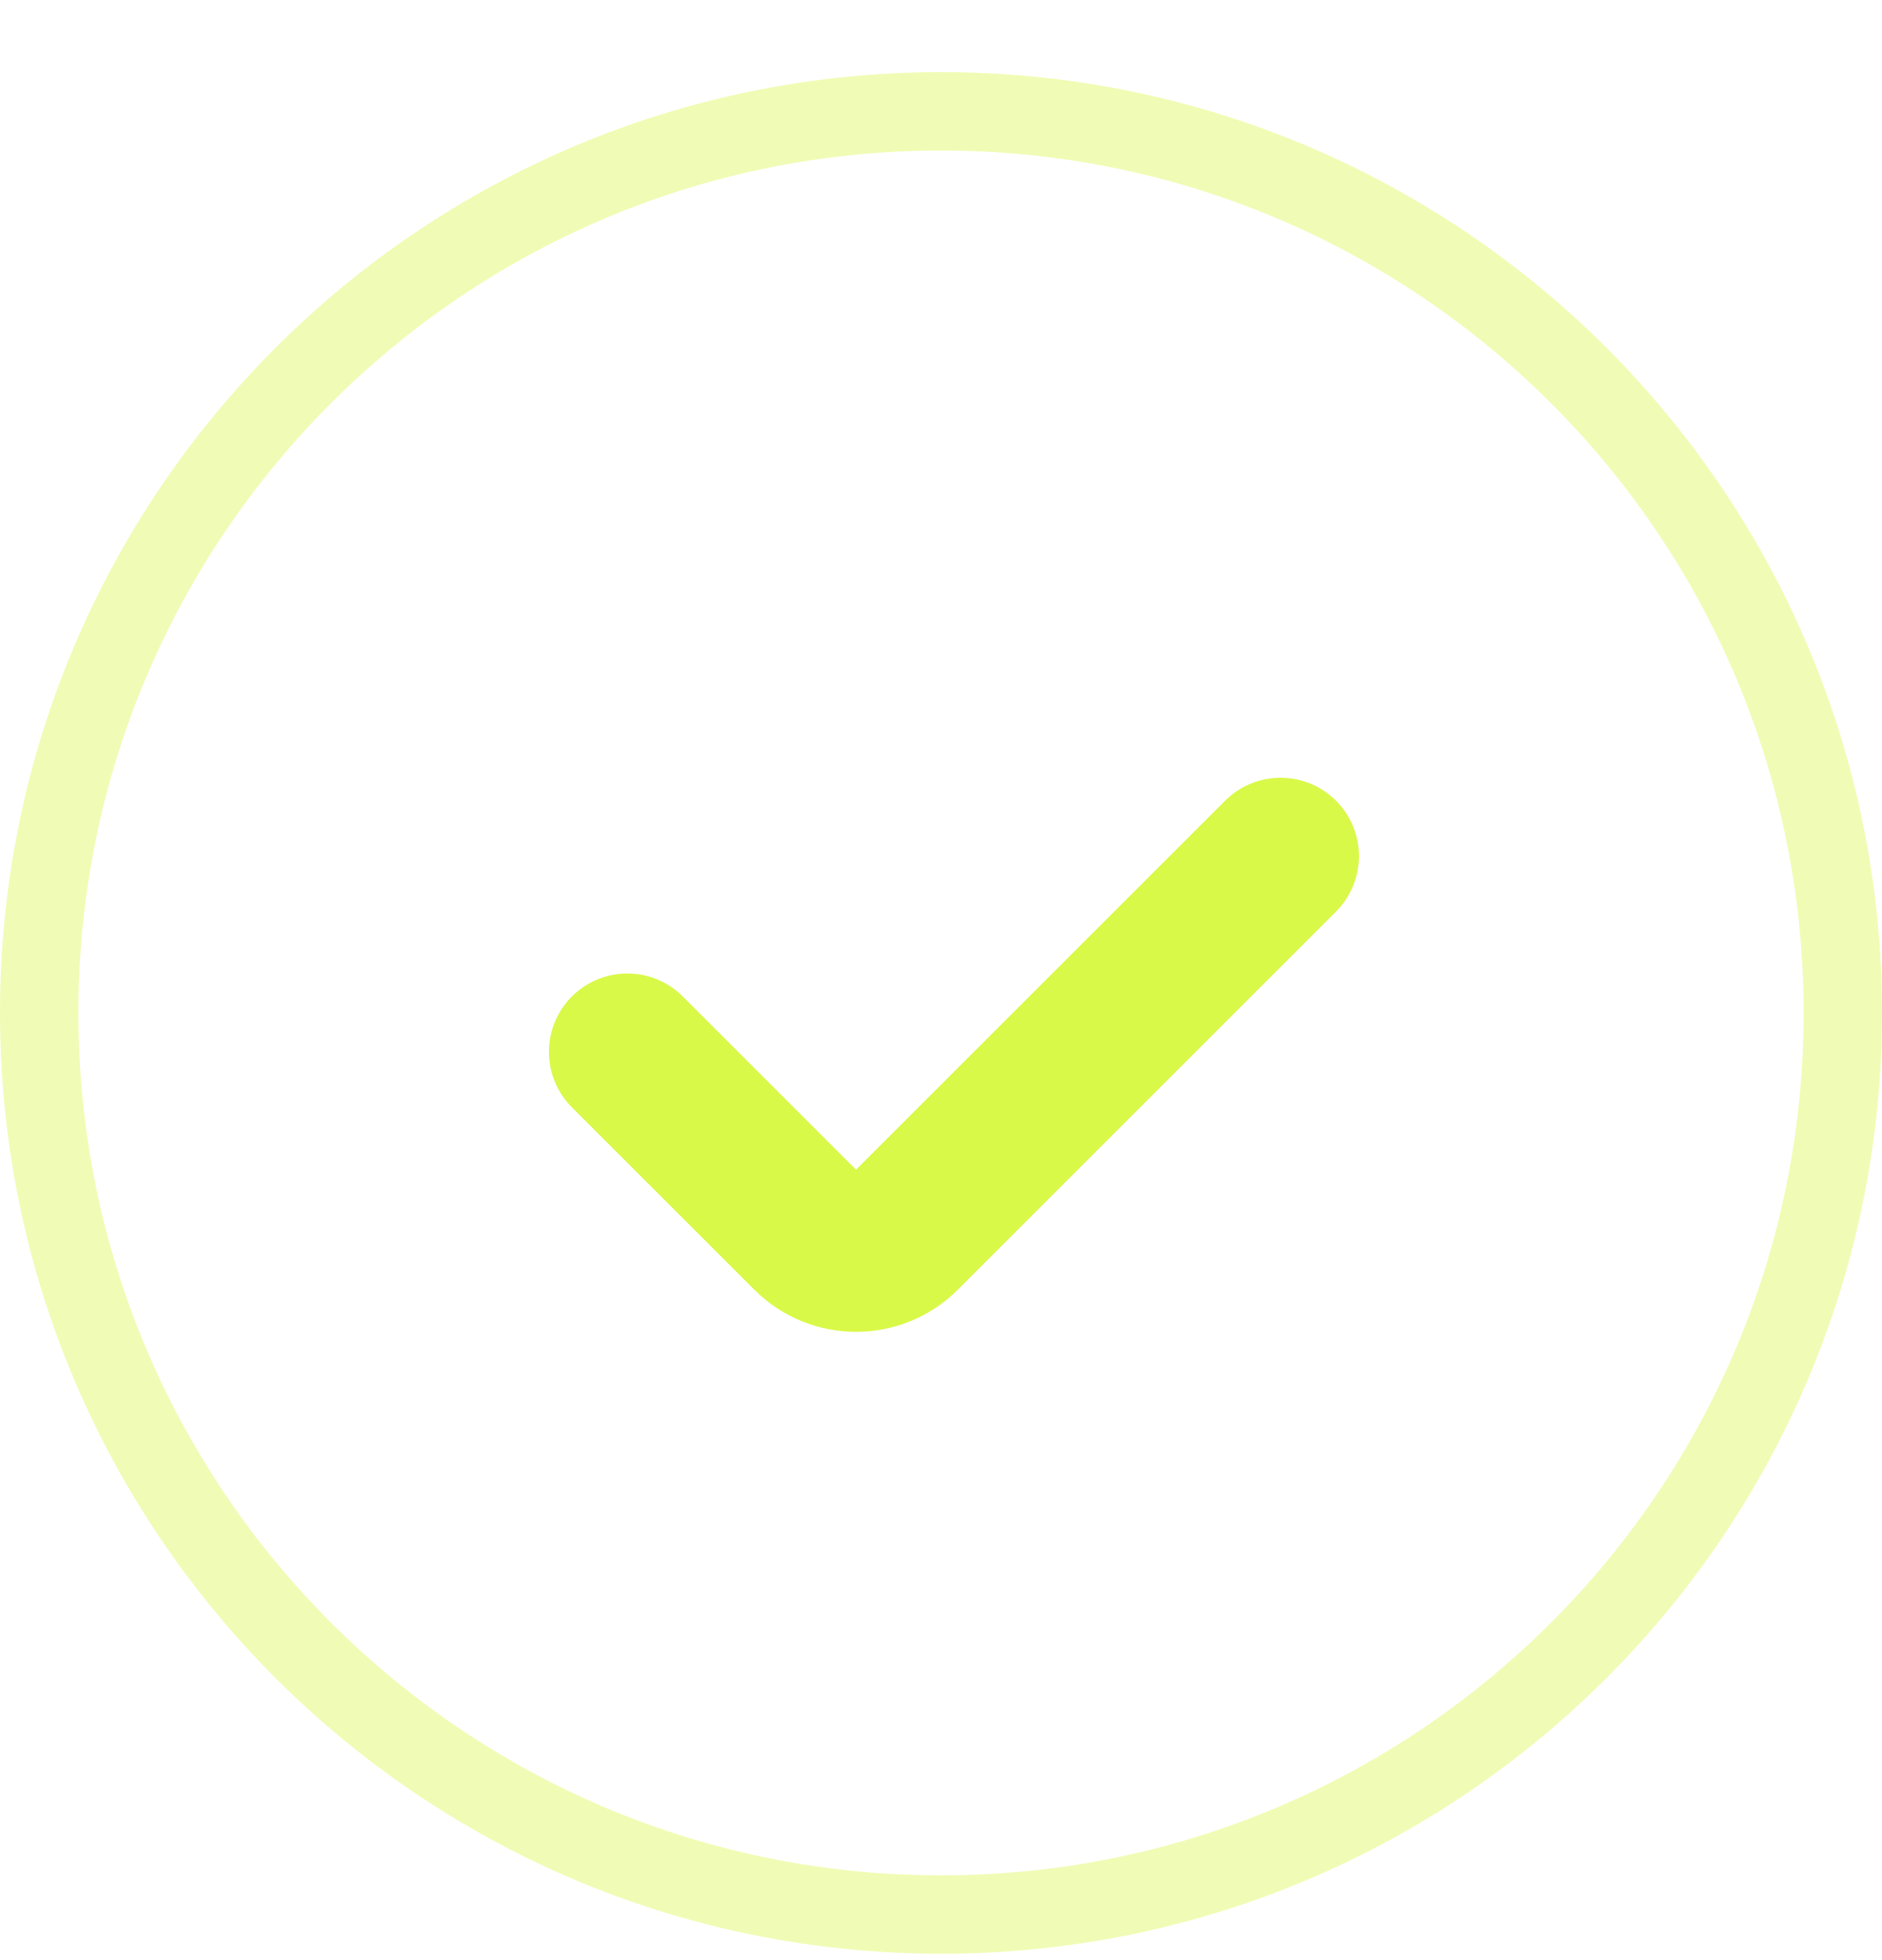
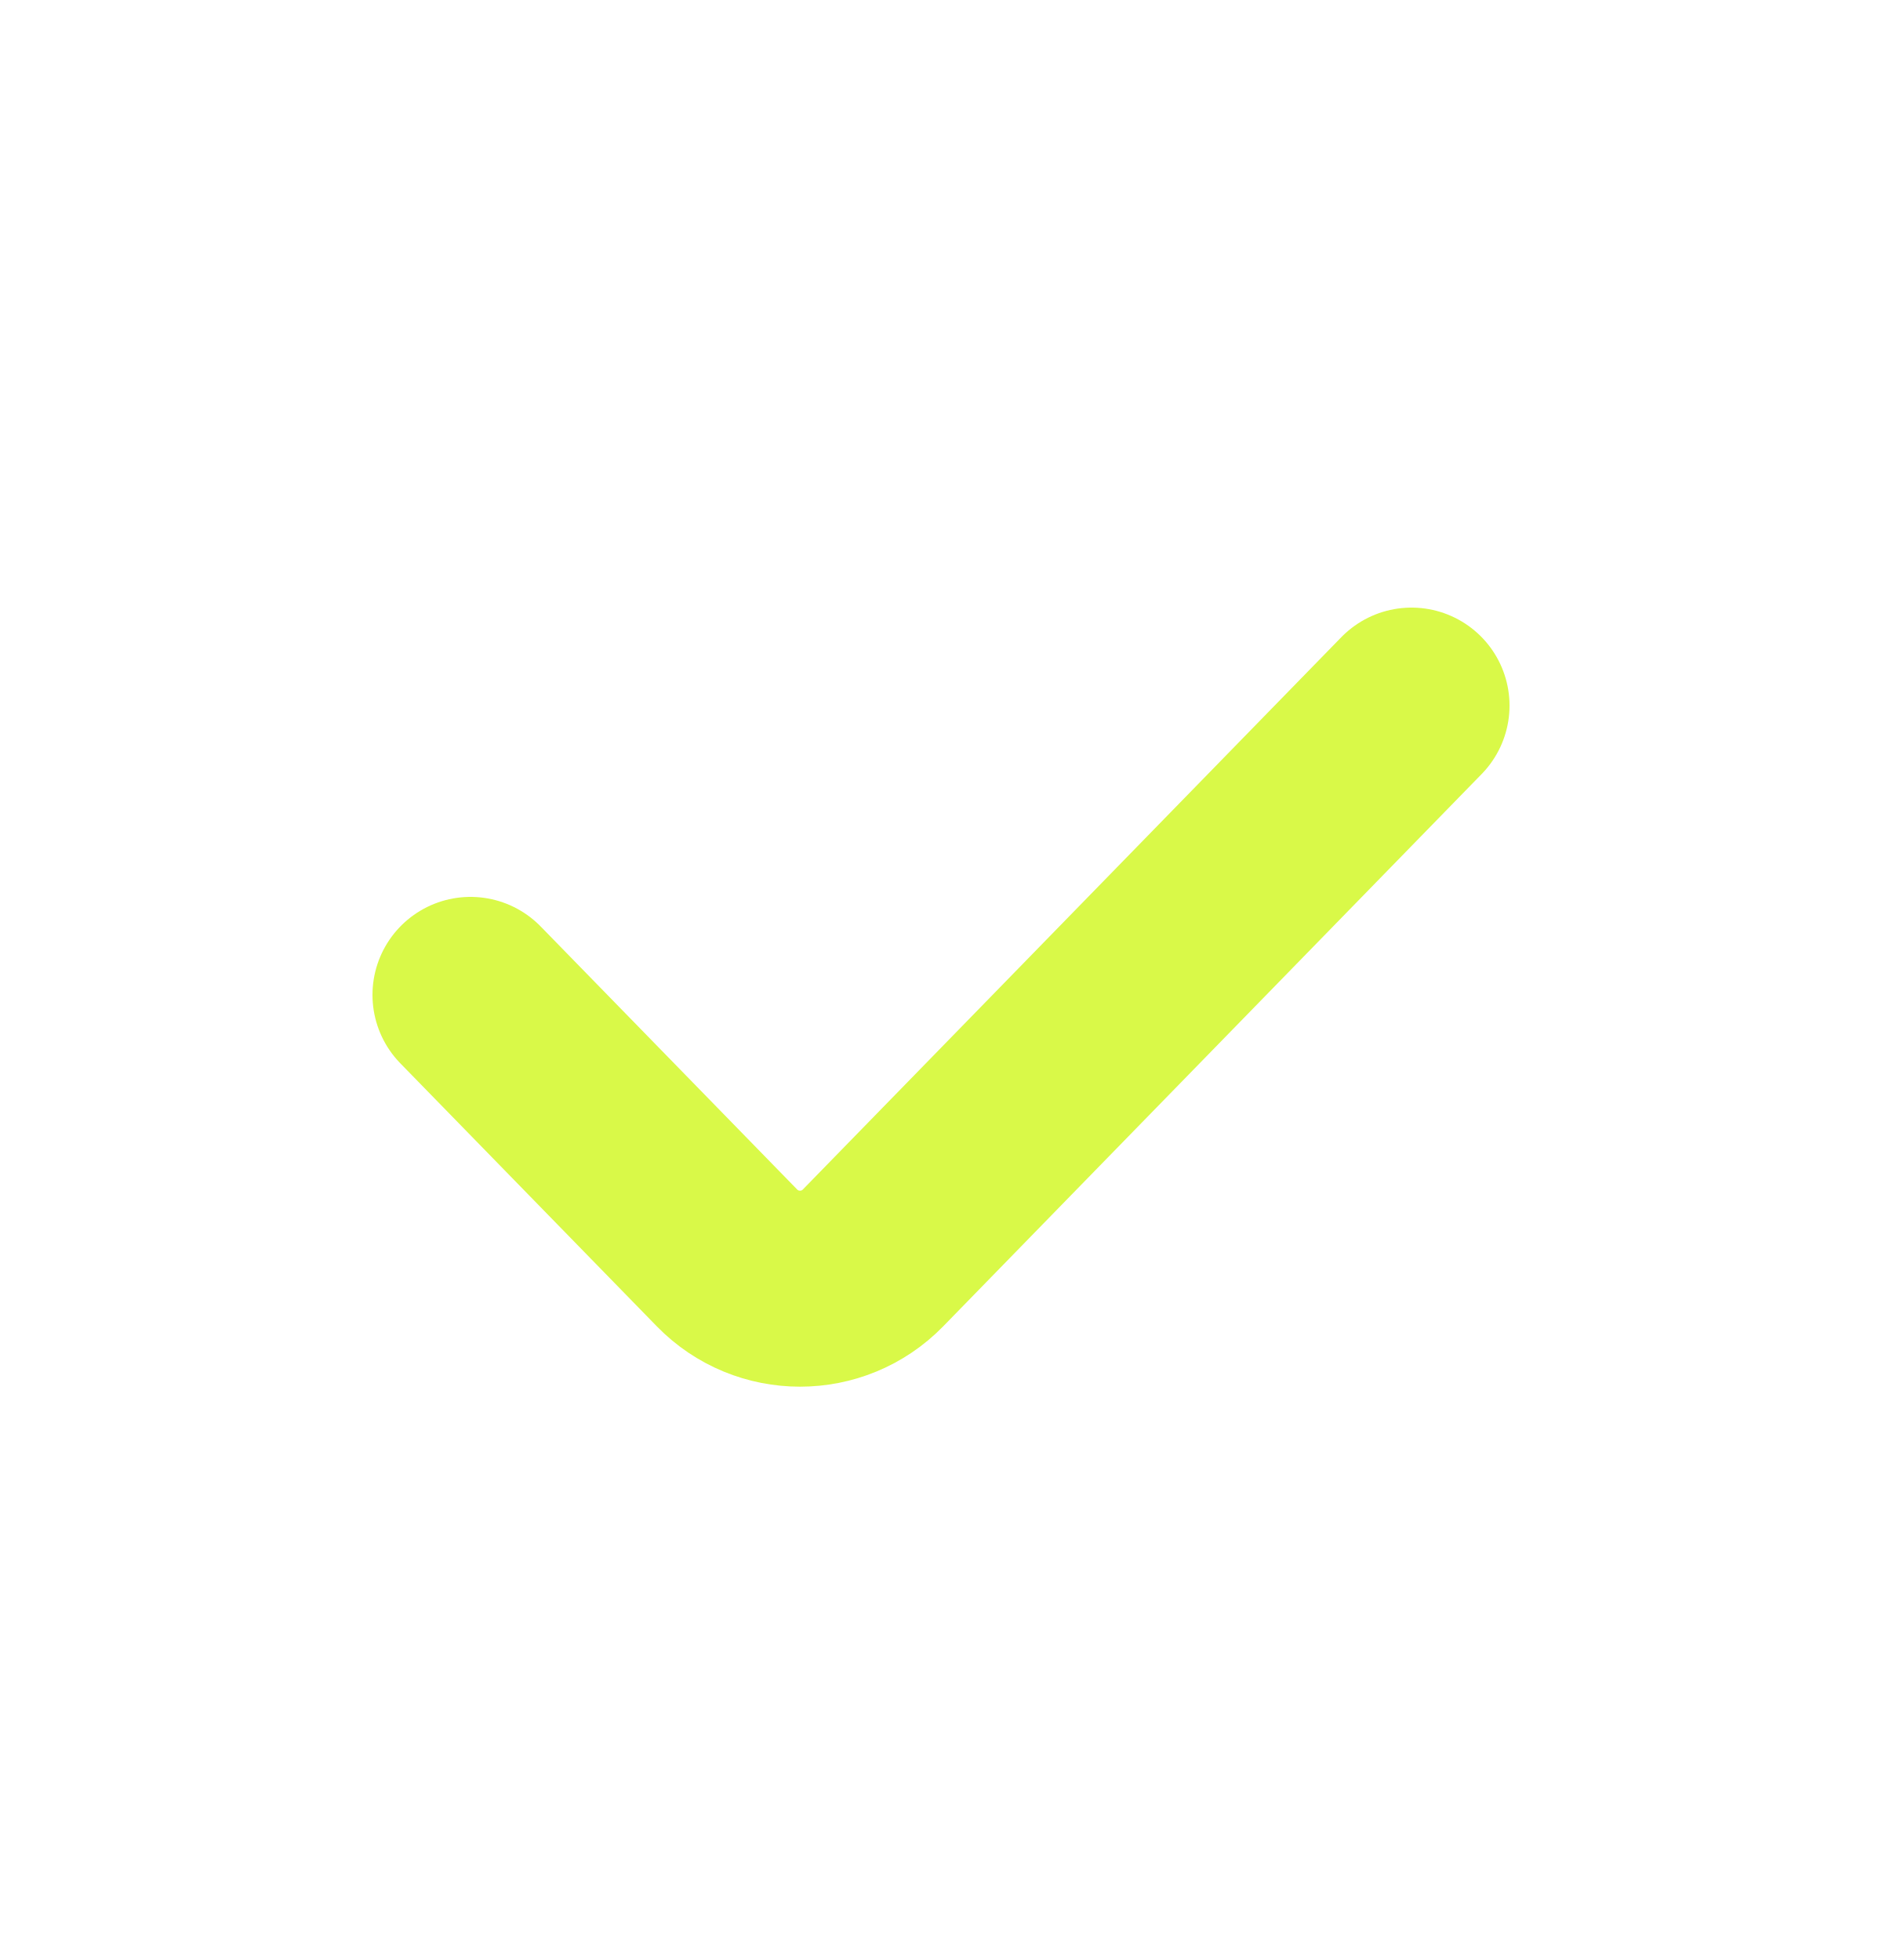
<svg xmlns="http://www.w3.org/2000/svg" width="24" height="25" viewBox="0 0 24 25" fill="none">
-   <circle cx="12" cy="12.92" r="11.5" stroke="#D9F948" stroke-opacity="0.4" />
-   <path d="M8 13.417L10.327 15.744C10.653 16.069 11.181 16.069 11.506 15.744L16.33 10.92" stroke="#D9F948" stroke-width="2" stroke-linecap="round" />
+   <path d="M6 12.69L9.271 16.045C9.781 16.568 10.623 16.568 11.133 16.045L18 9" stroke="#D9F948" stroke-width="2.5" stroke-linecap="round" />
</svg>
